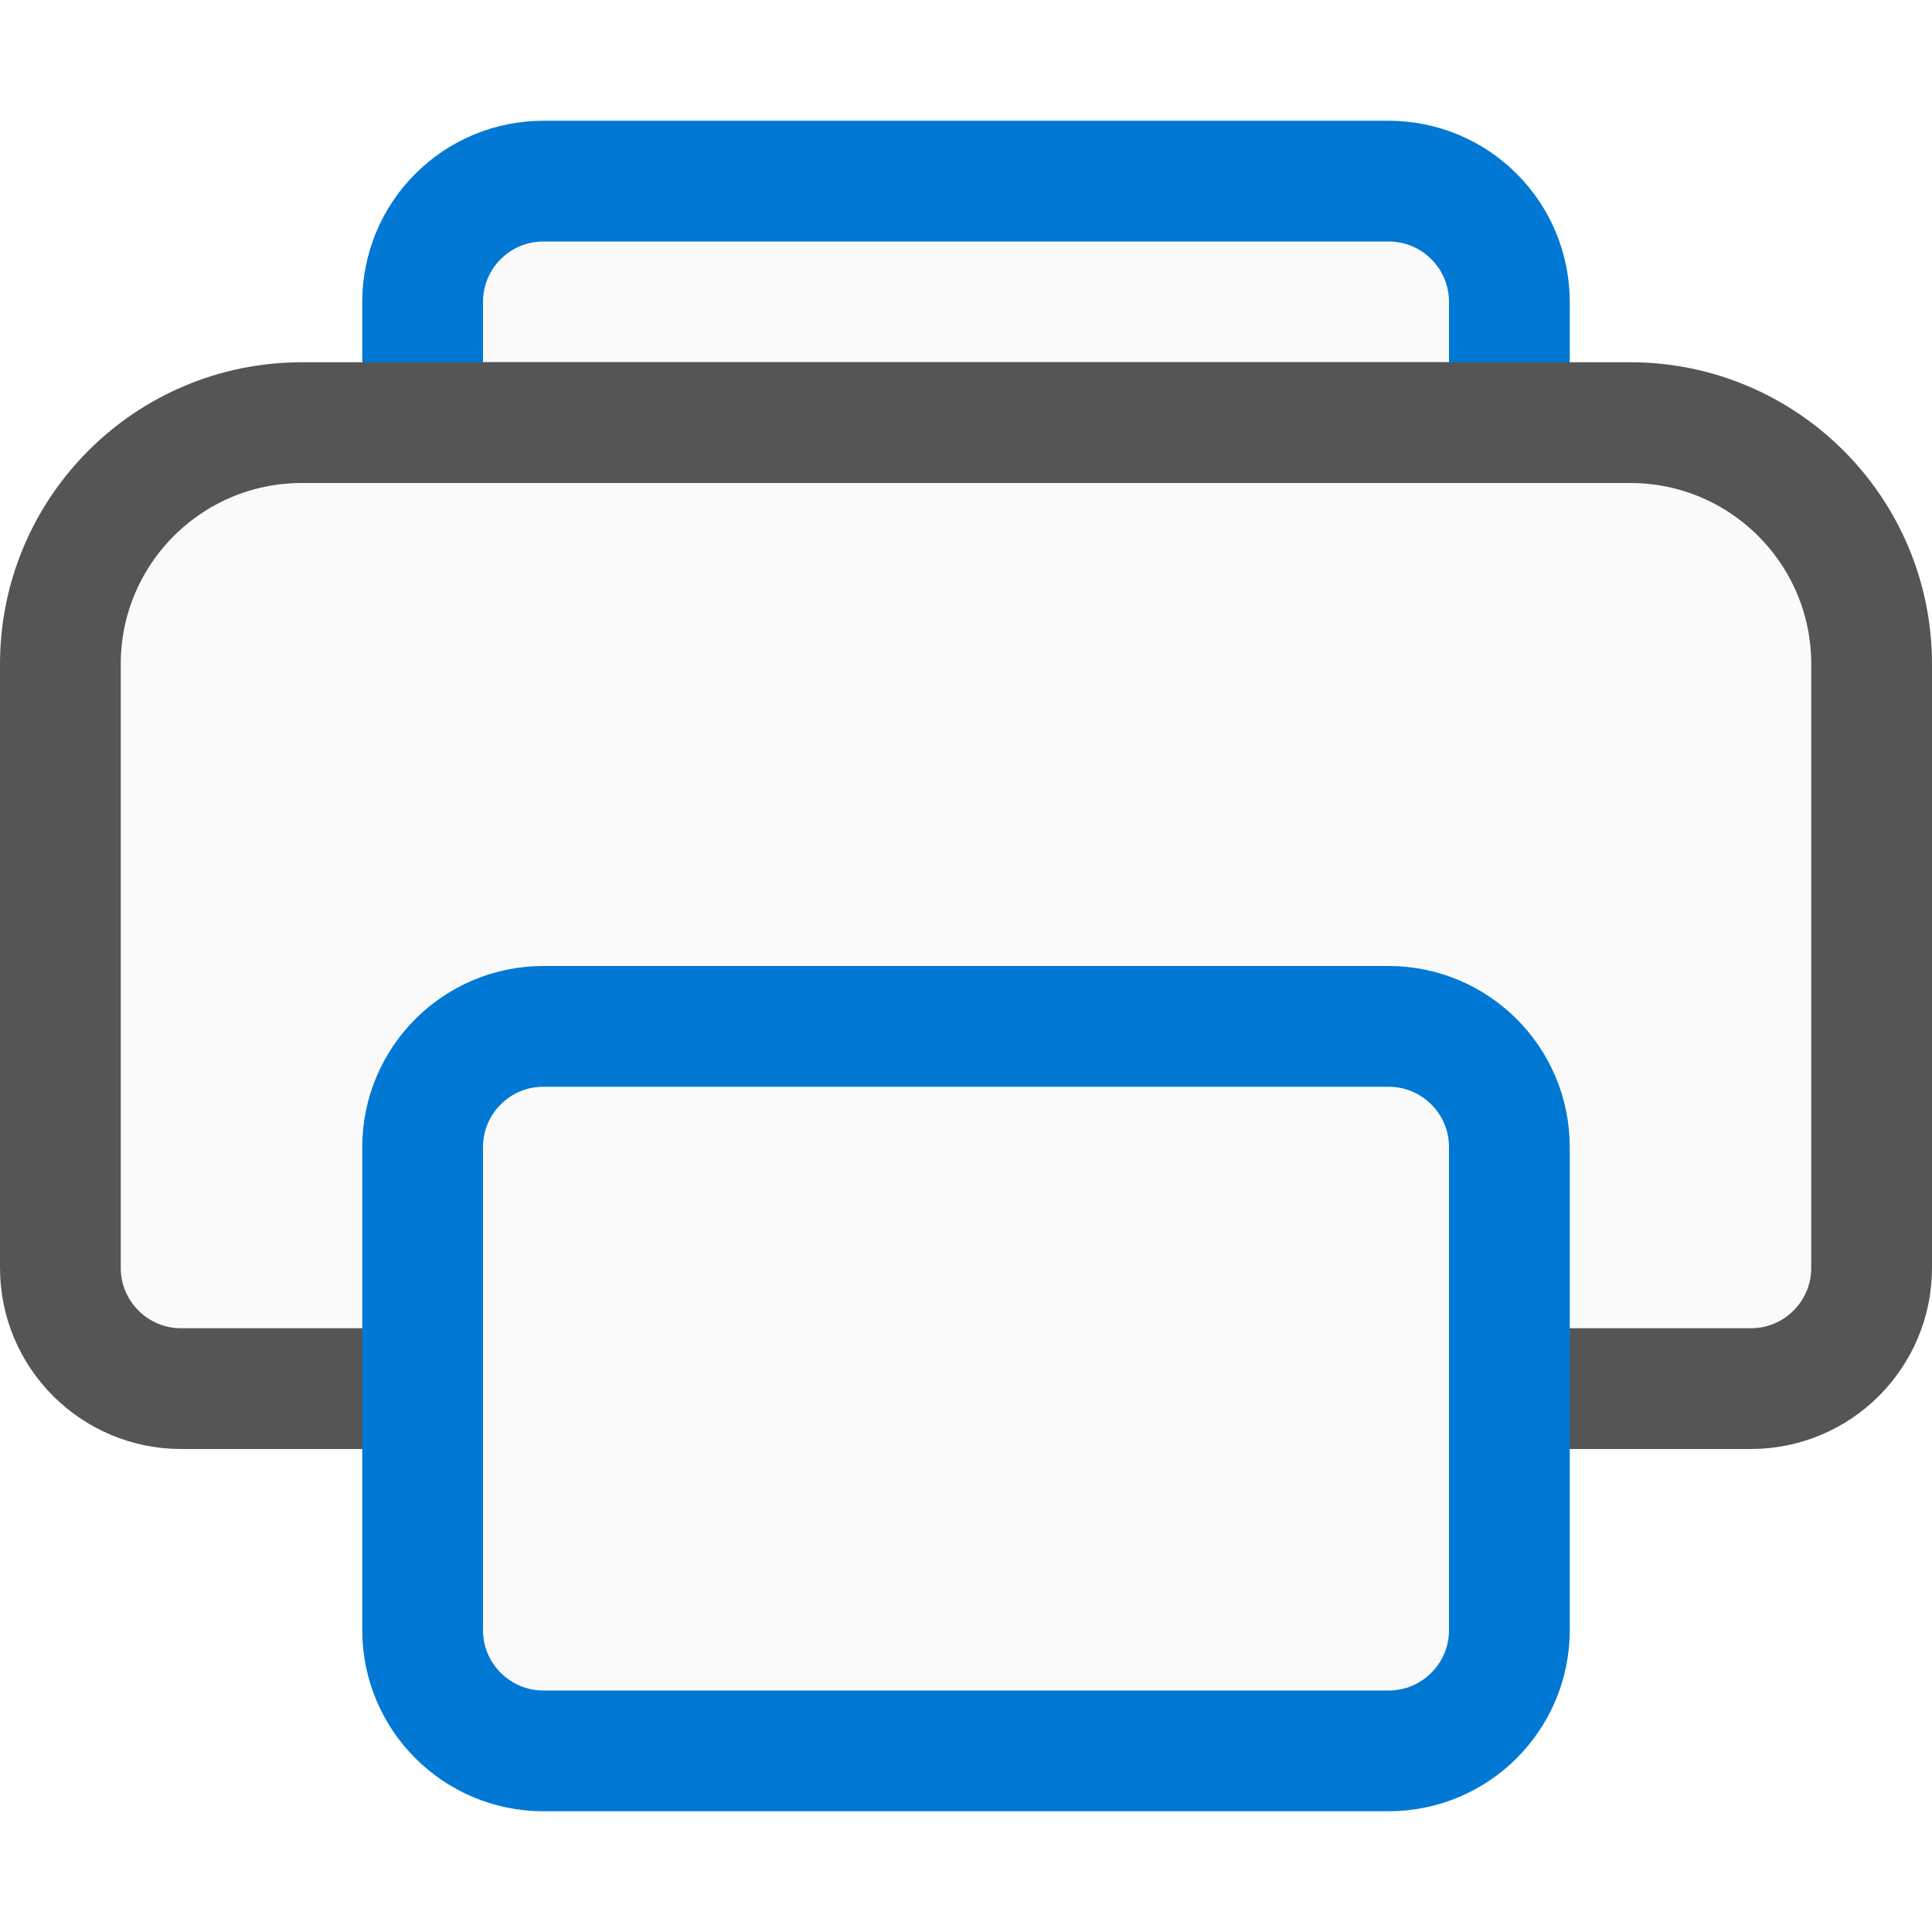
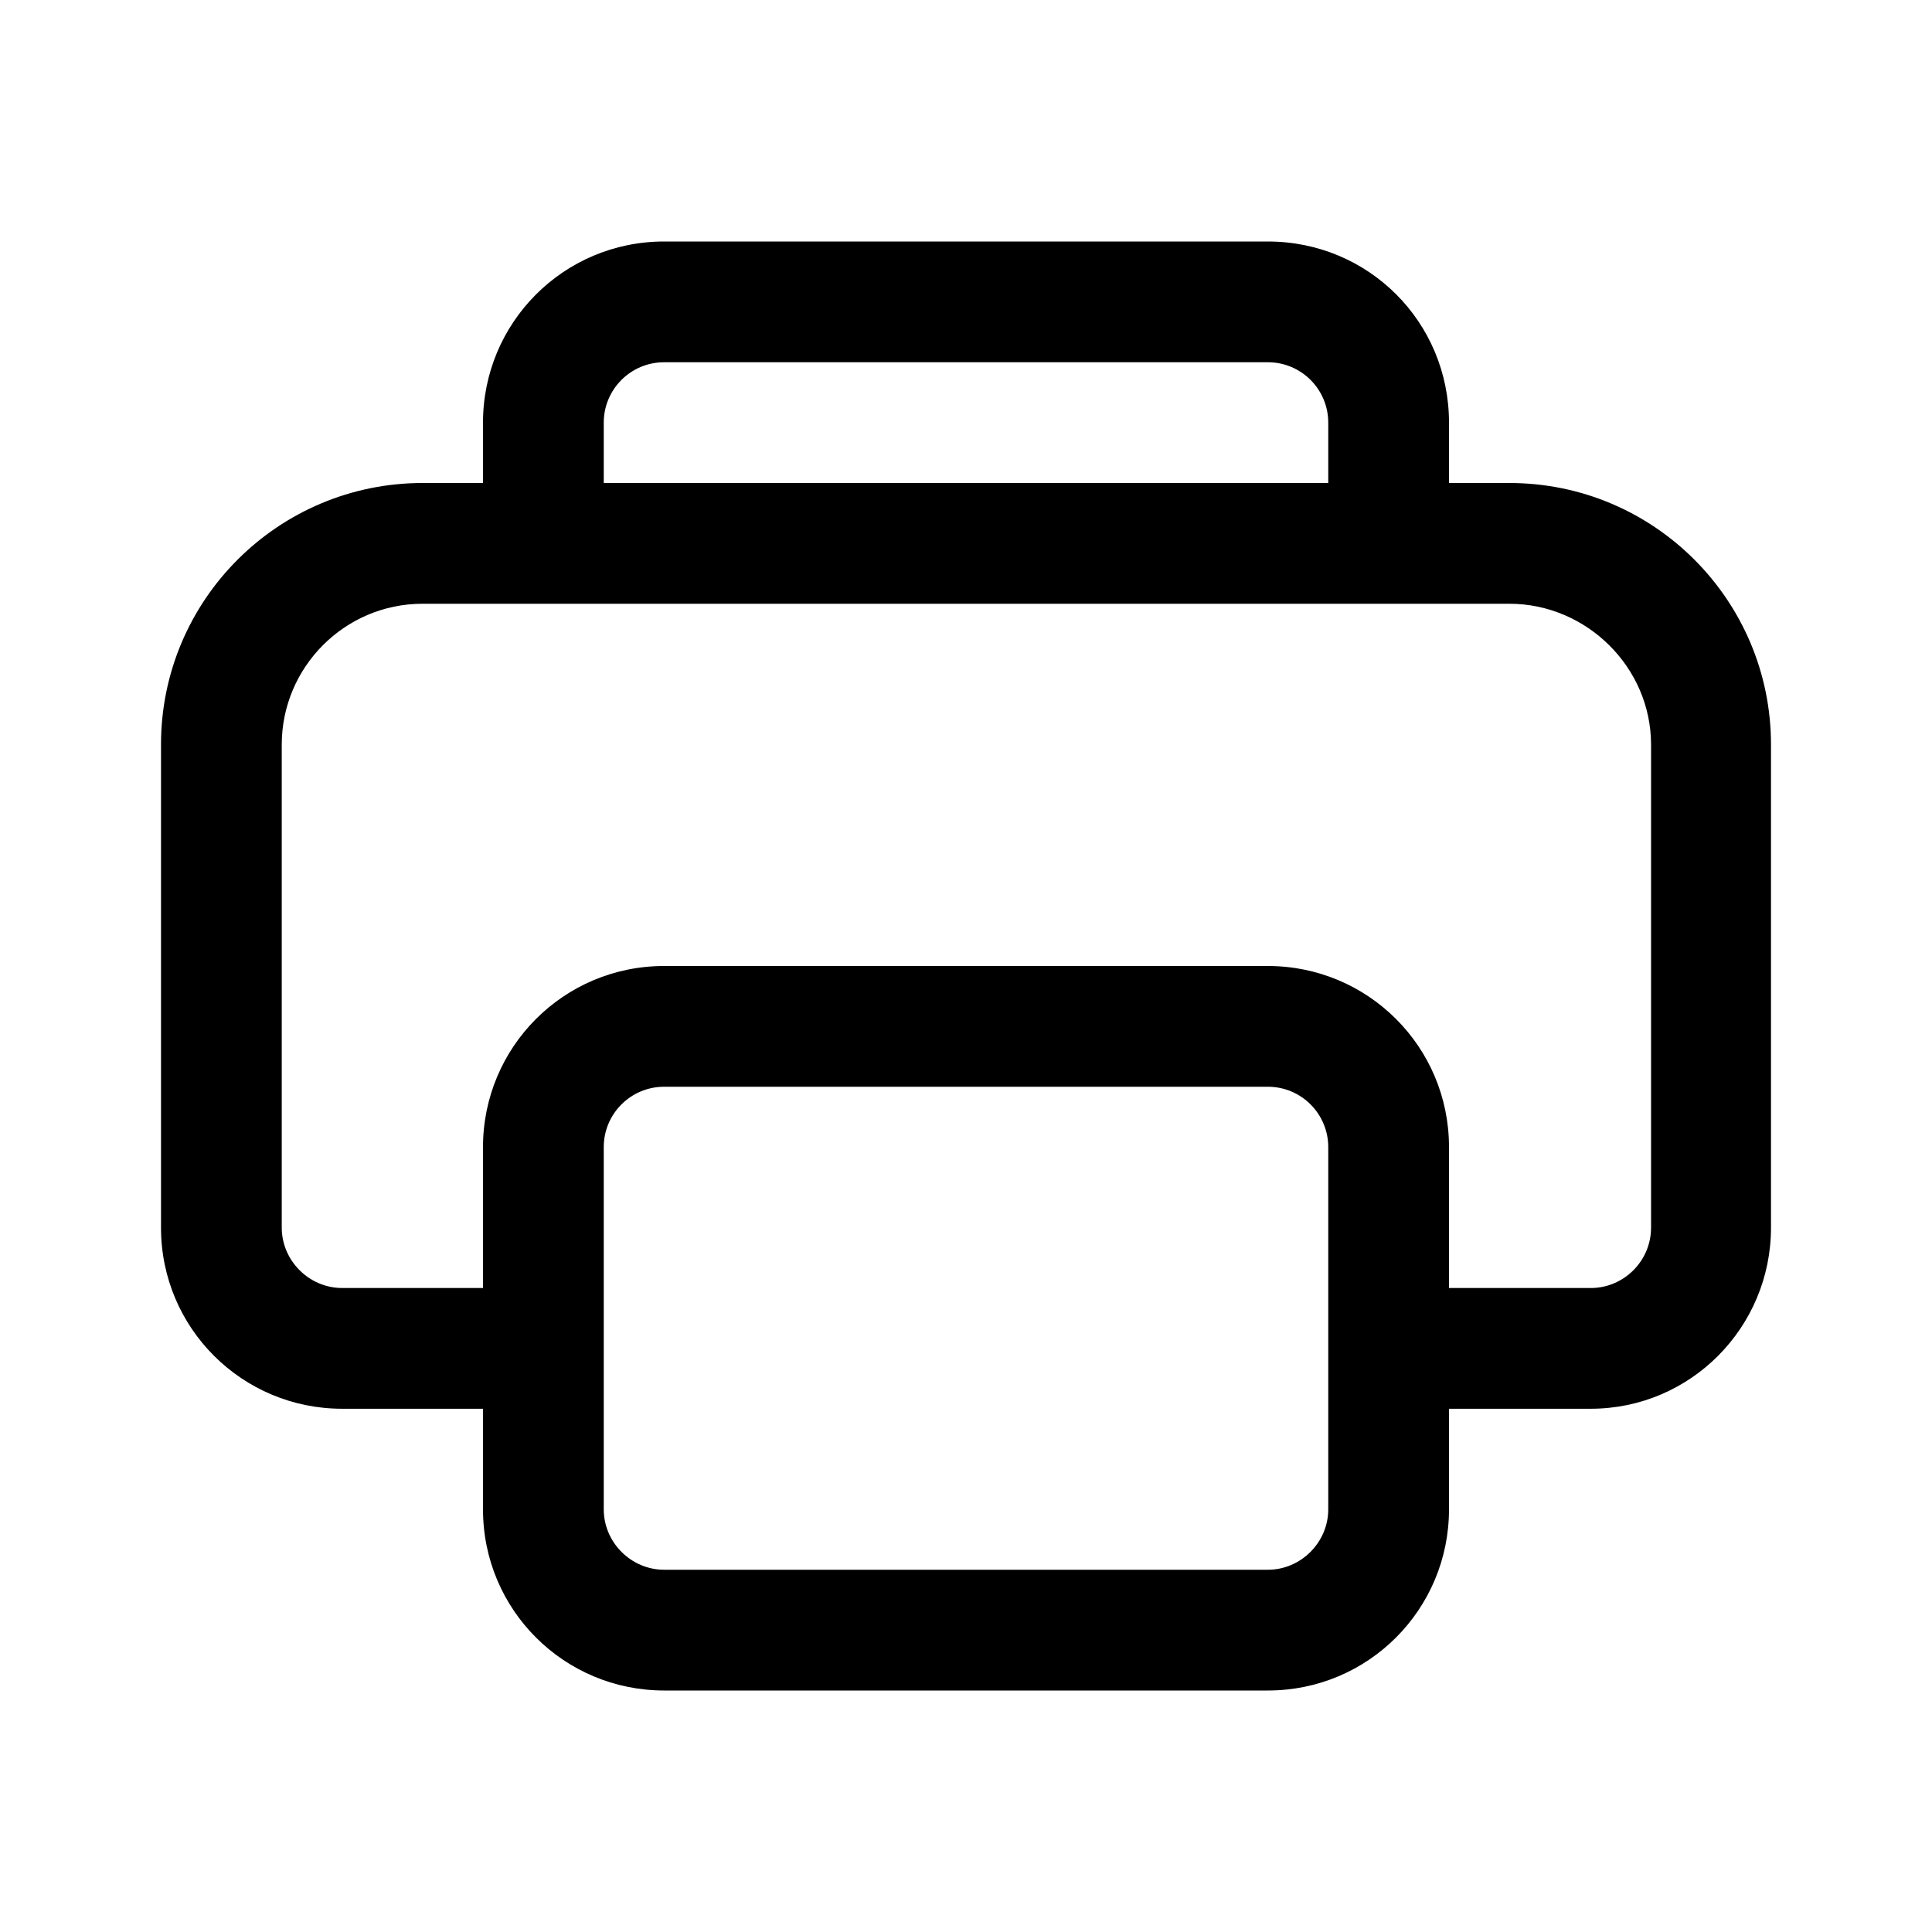
- <svg xmlns="http://www.w3.org/2000/svg" viewBox="0 0 16 16" fill="none">
-   <path d="M14.5 11.5H12.5H3.5H1.5C0.948 11.5 0.5 11.052 0.5 10.5V5.5C0.5 4.395 1.395 3.5 2.5 3.5H13.5C14.605 3.5 15.5 4.395 15.5 5.5V10.5C15.5 11.052 15.052 11.5 14.5 11.5Z" fill="#FAFAFA" />
-   <path d="M11.5 14.5H4.5C3.948 14.5 3.5 14.052 3.5 13.5V9.5C3.5 8.948 3.948 8.5 4.5 8.5H11.5C12.052 8.5 12.5 8.948 12.5 9.5V13.5C12.5 14.052 12.052 14.5 11.5 14.5Z" fill="#FAFAFA" />
-   <path d="M4.5 1.5H11.5C11.765 1.5 12.02 1.605 12.207 1.793C12.395 1.98 12.5 2.235 12.5 2.5V3.5H3.5V2.5C3.5 2.235 3.605 1.98 3.793 1.793C3.98 1.605 4.235 1.5 4.5 1.5Z" fill="#FAFAFA" />
-   <path d="M4.5 1.5H11.5C11.765 1.5 12.02 1.605 12.207 1.793C12.395 1.98 12.5 2.235 12.5 2.5V3.5H3.5V2.5C3.5 2.235 3.605 1.98 3.793 1.793C3.98 1.605 4.235 1.5 4.5 1.5Z" stroke="#0078D4" stroke-miterlimit="10" />
-   <path d="M12.5 11.5H14.5C15.052 11.5 15.5 11.052 15.5 10.5V5.5C15.5 4.395 14.605 3.5 13.5 3.5H2.5C1.395 3.5 0.5 4.395 0.5 5.5V10.5C0.5 11.052 0.948 11.5 1.5 11.5H3.5" stroke="#555555" />
-   <path d="M11.5 14.5H4.5C3.948 14.5 3.5 14.052 3.5 13.5V9.5C3.5 8.948 3.948 8.5 4.5 8.5H11.5C12.052 8.5 12.5 8.948 12.5 9.5V13.5C12.5 14.052 12.052 14.5 11.5 14.5Z" stroke="#0078D4" />
+ <svg xmlns="http://www.w3.org/2000/svg" width="24" height="24" viewBox="0 0 24 24">
+   <path fill="currentColor" d="M15.75 3C17 3 18 4 18 5.25V6h.75C20.55 6 22 7.46 22 9.25v6c0 1.24-1 2.25-2.24 2.25H18v1.25c0 1.24-1 2.25-2.25 2.25h-7.5C7.01 21 6 20 6 18.75V17.5H4.25c-1.24 0-2.25-1-2.25-2.25v-6C2 7.45 3.46 6 5.25 6H6v-.75C6 4.01 7 3 8.25 3zm0 10.5h-7.5a.75.75 0 0 0-.75.75v4.5c0 .41.34.75.75.75h7.5c.41 0 .75-.34.75-.75v-4.5a.75.75 0 0 0-.75-.75m3-6H5.25c-.97 0-1.75.79-1.75 1.75v6c0 .41.34.75.75.75H6v-1.75C6 13.01 7 12 8.25 12h7.5c1.24 0 2.25 1 2.25 2.25V16h1.78c.4-.01.73-.34.73-.75v-6c0-.96-.8-1.75-1.76-1.75m-3-3h-7.5a.75.75 0 0 0-.75.75V6h9v-.75a.75.75 0 0 0-.75-.75" />
</svg>
